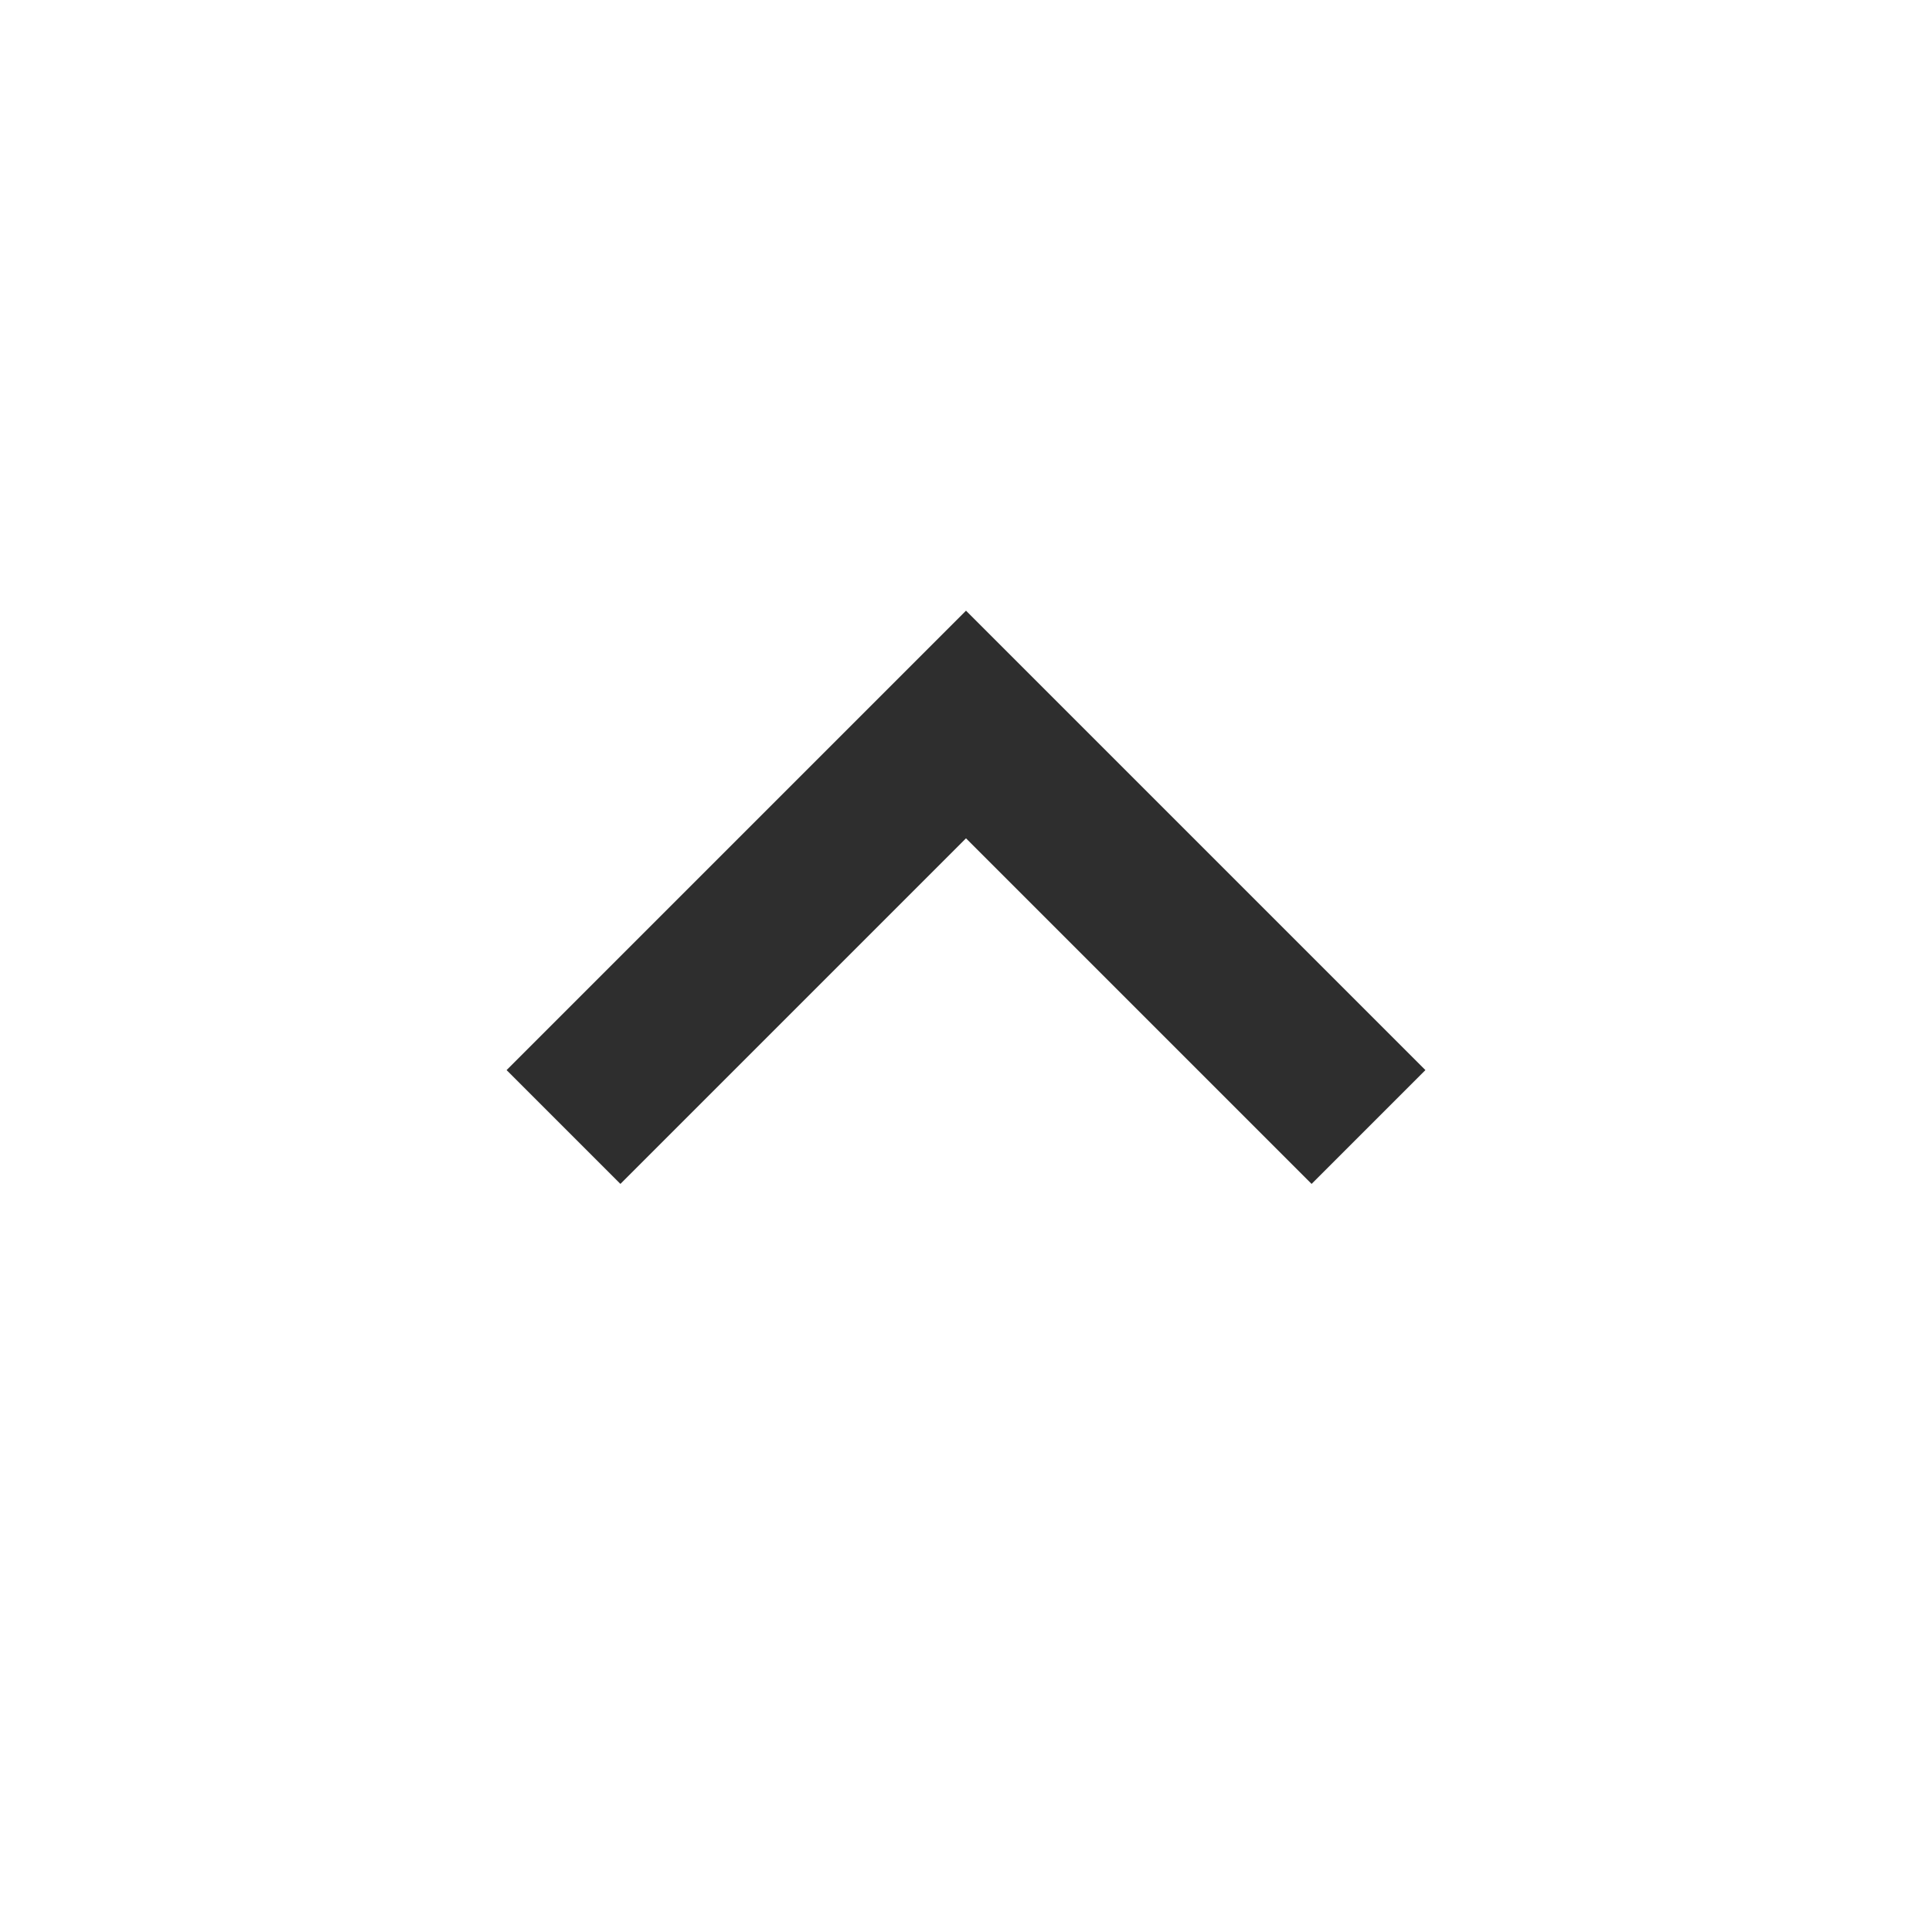
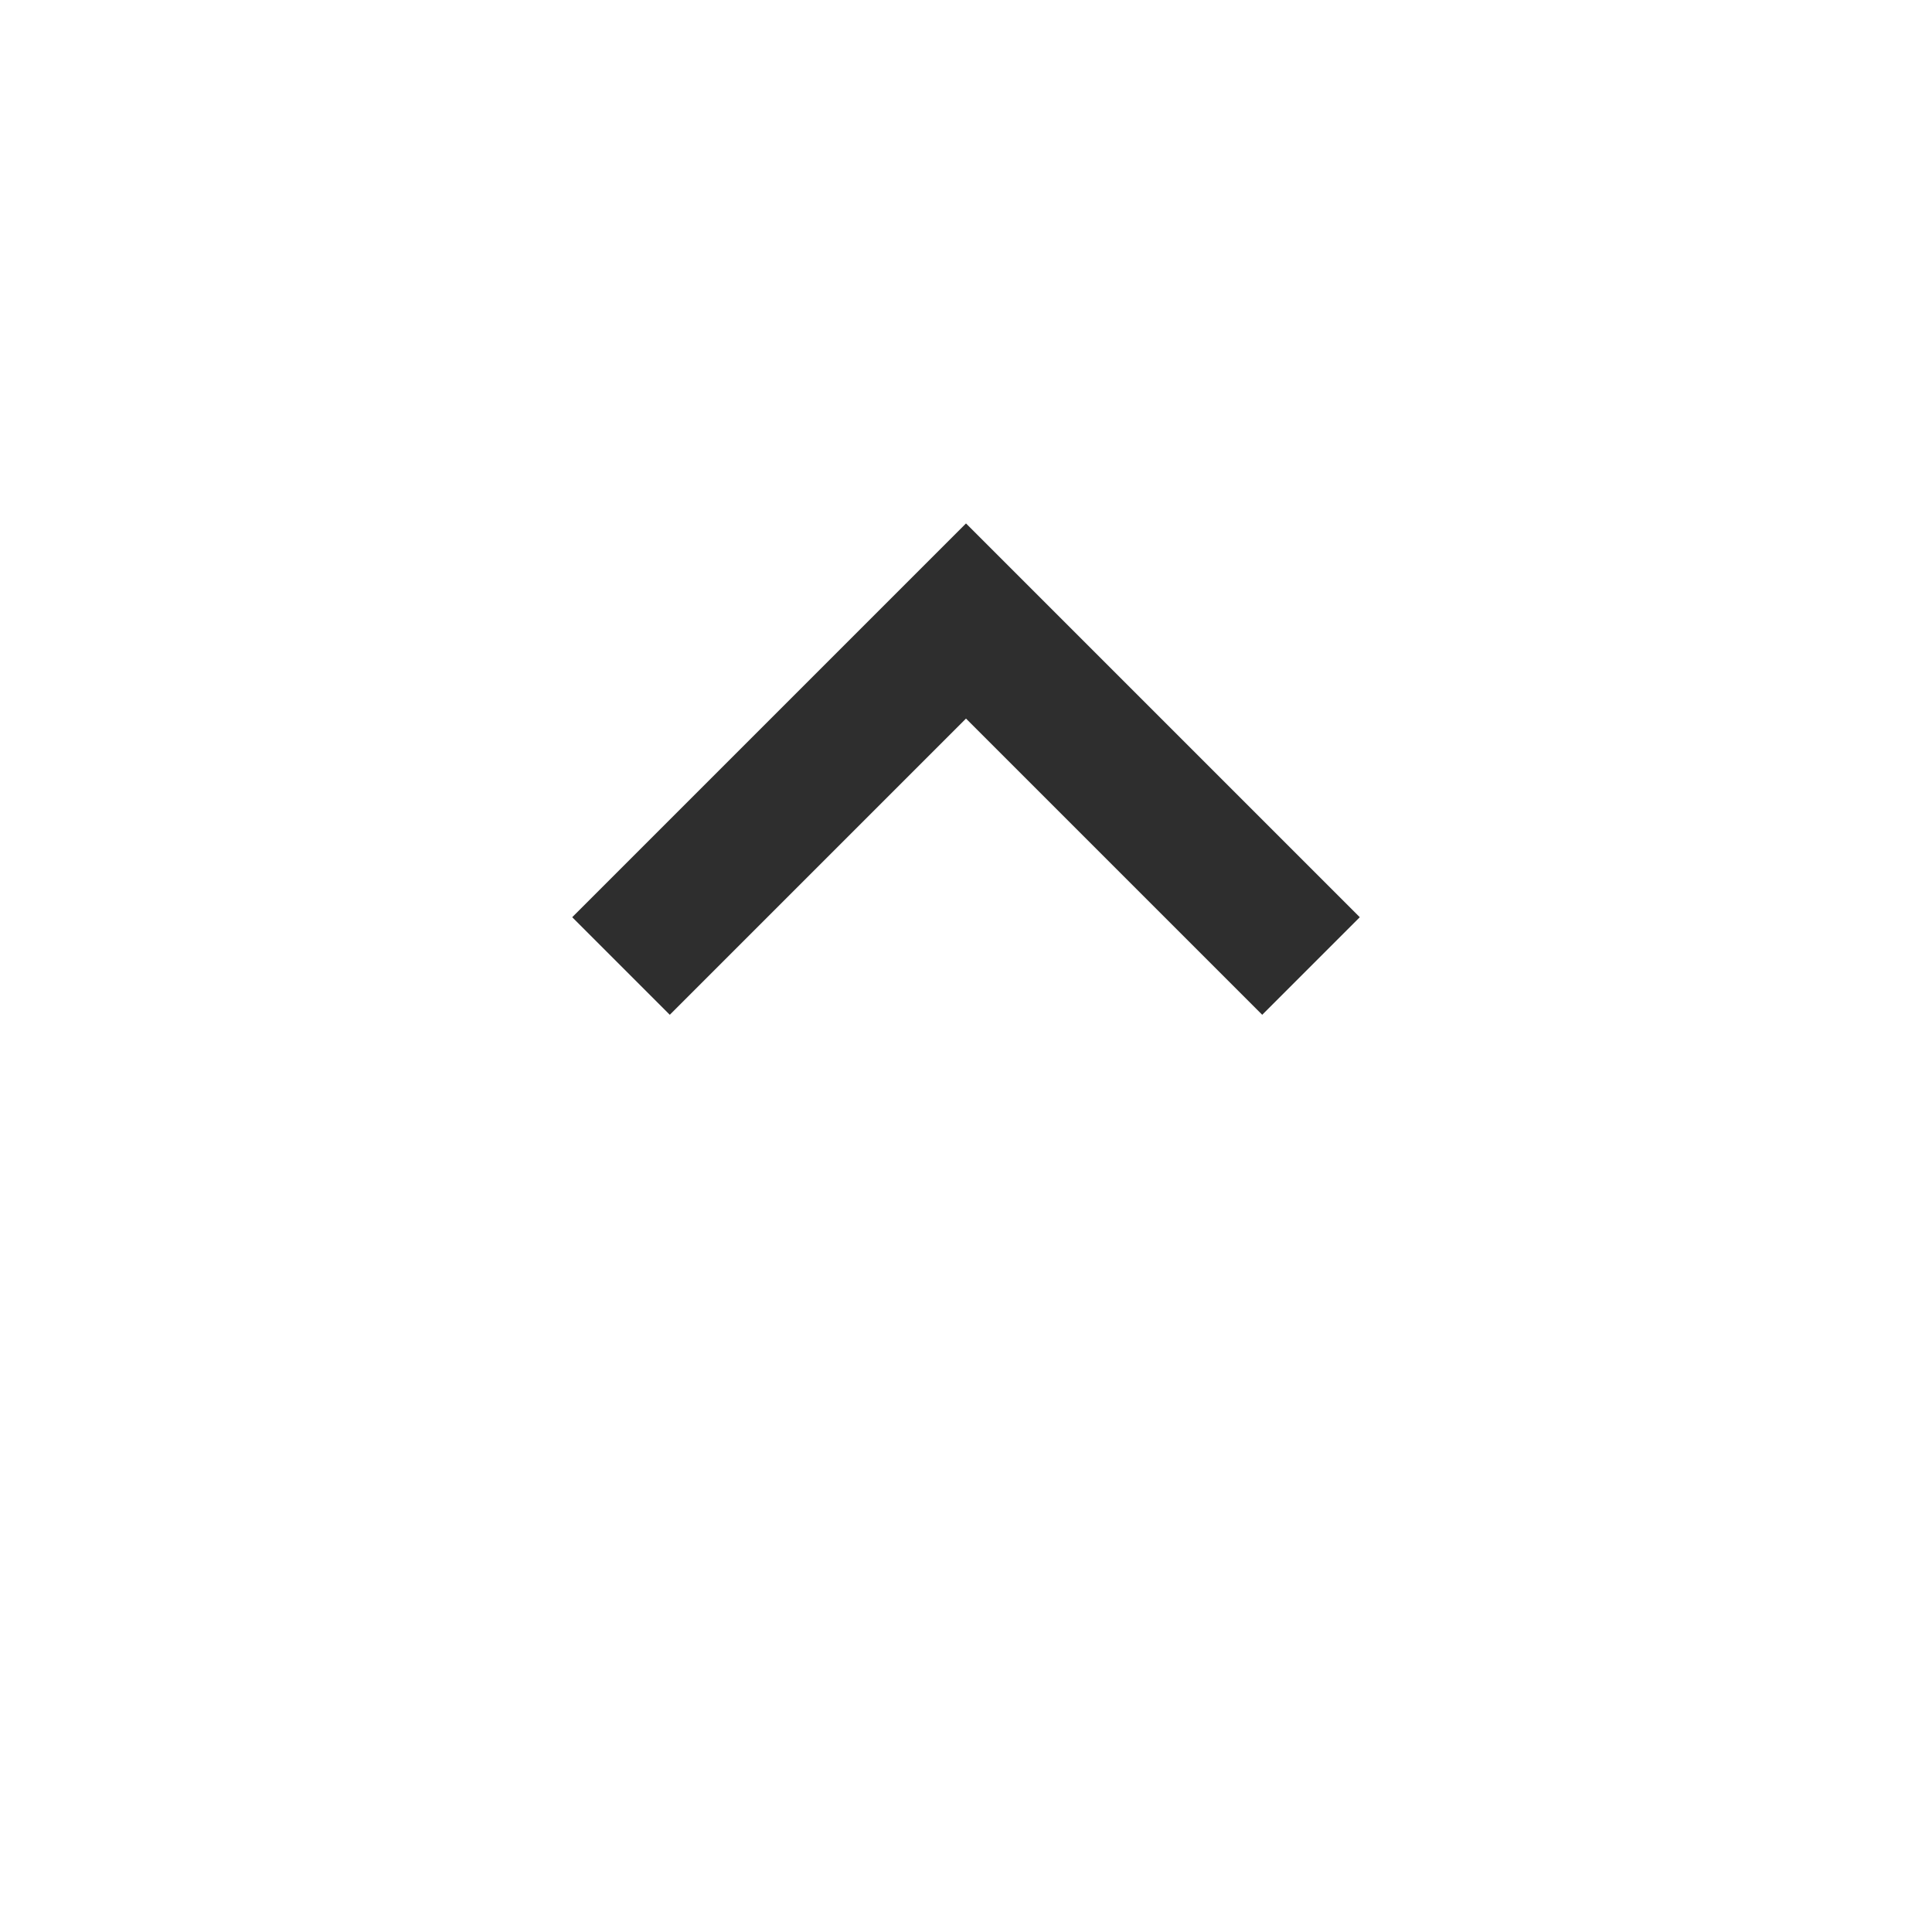
- <svg xmlns="http://www.w3.org/2000/svg" width="20" height="20" viewBox="0 0 24 24" fill="none">
+ <svg xmlns="http://www.w3.org/2000/svg" width="20" height="20" viewBox="0 0 24 28" fill="none">
  <path d="M16.293 14.707L12 10.414L7.707 14.707L6.293 13.293L12 7.586L17.707 13.293L16.293 14.707Z" fill="#2E2E2E" />
</svg>
